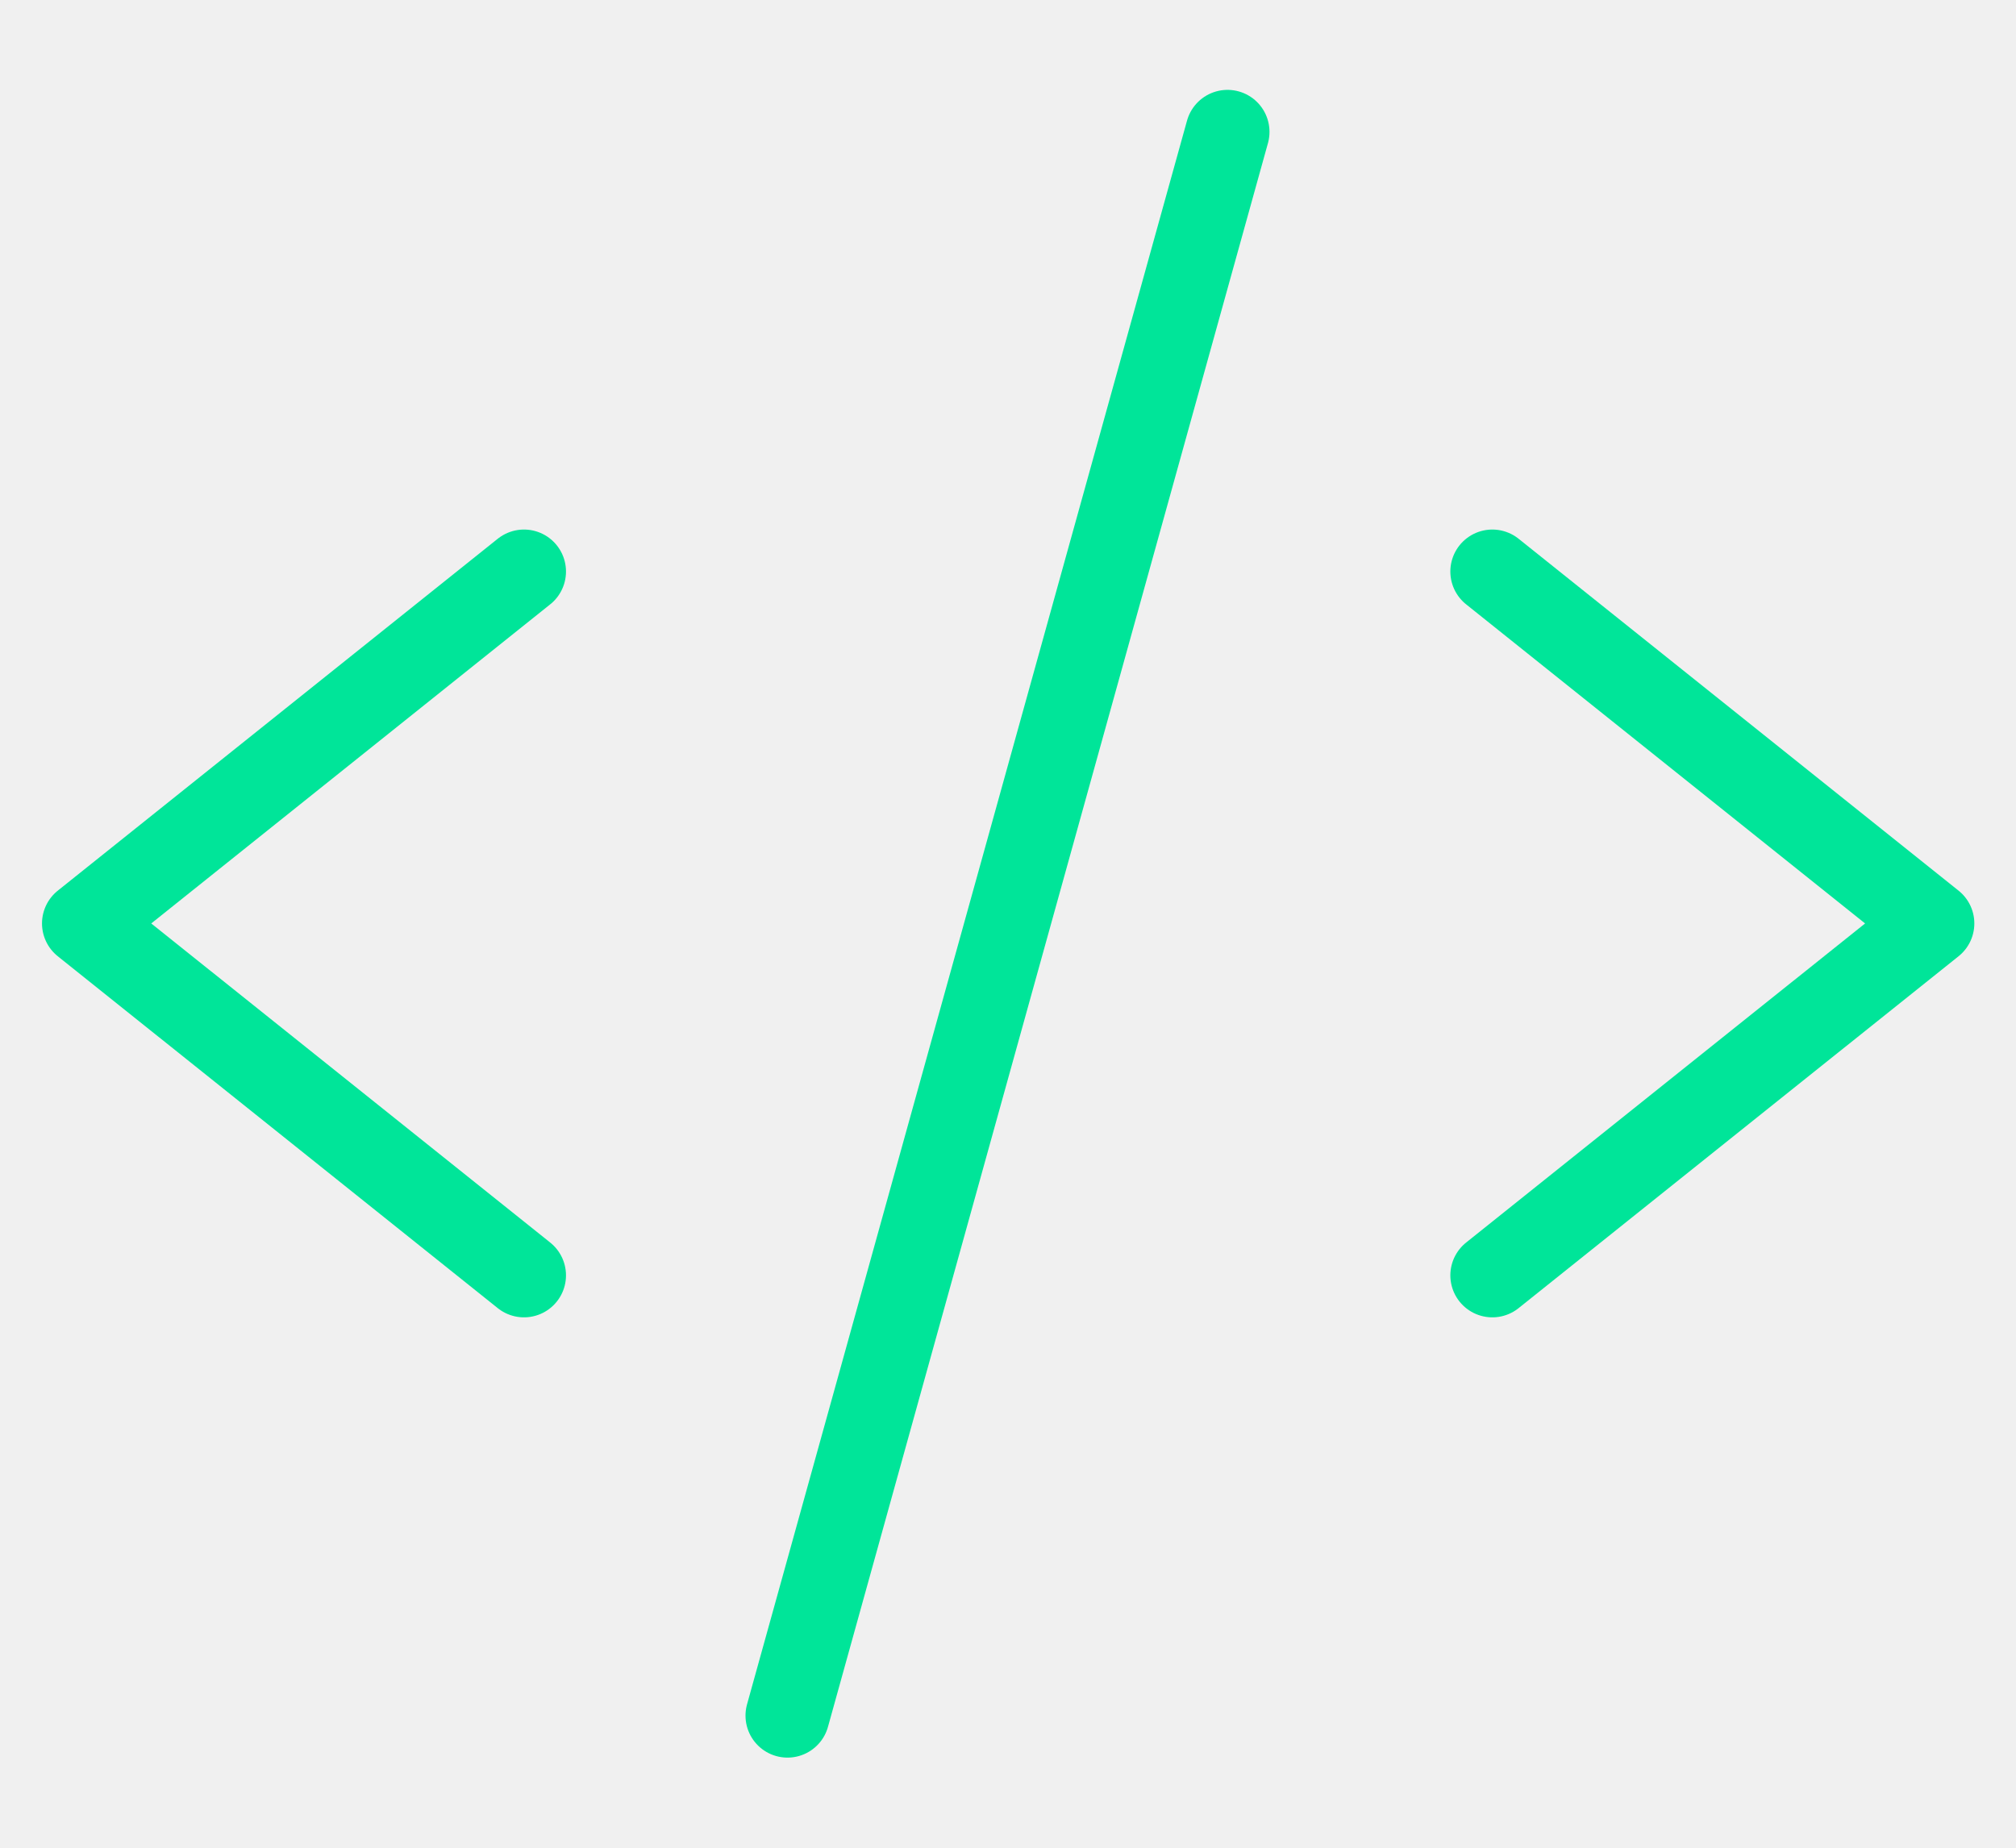
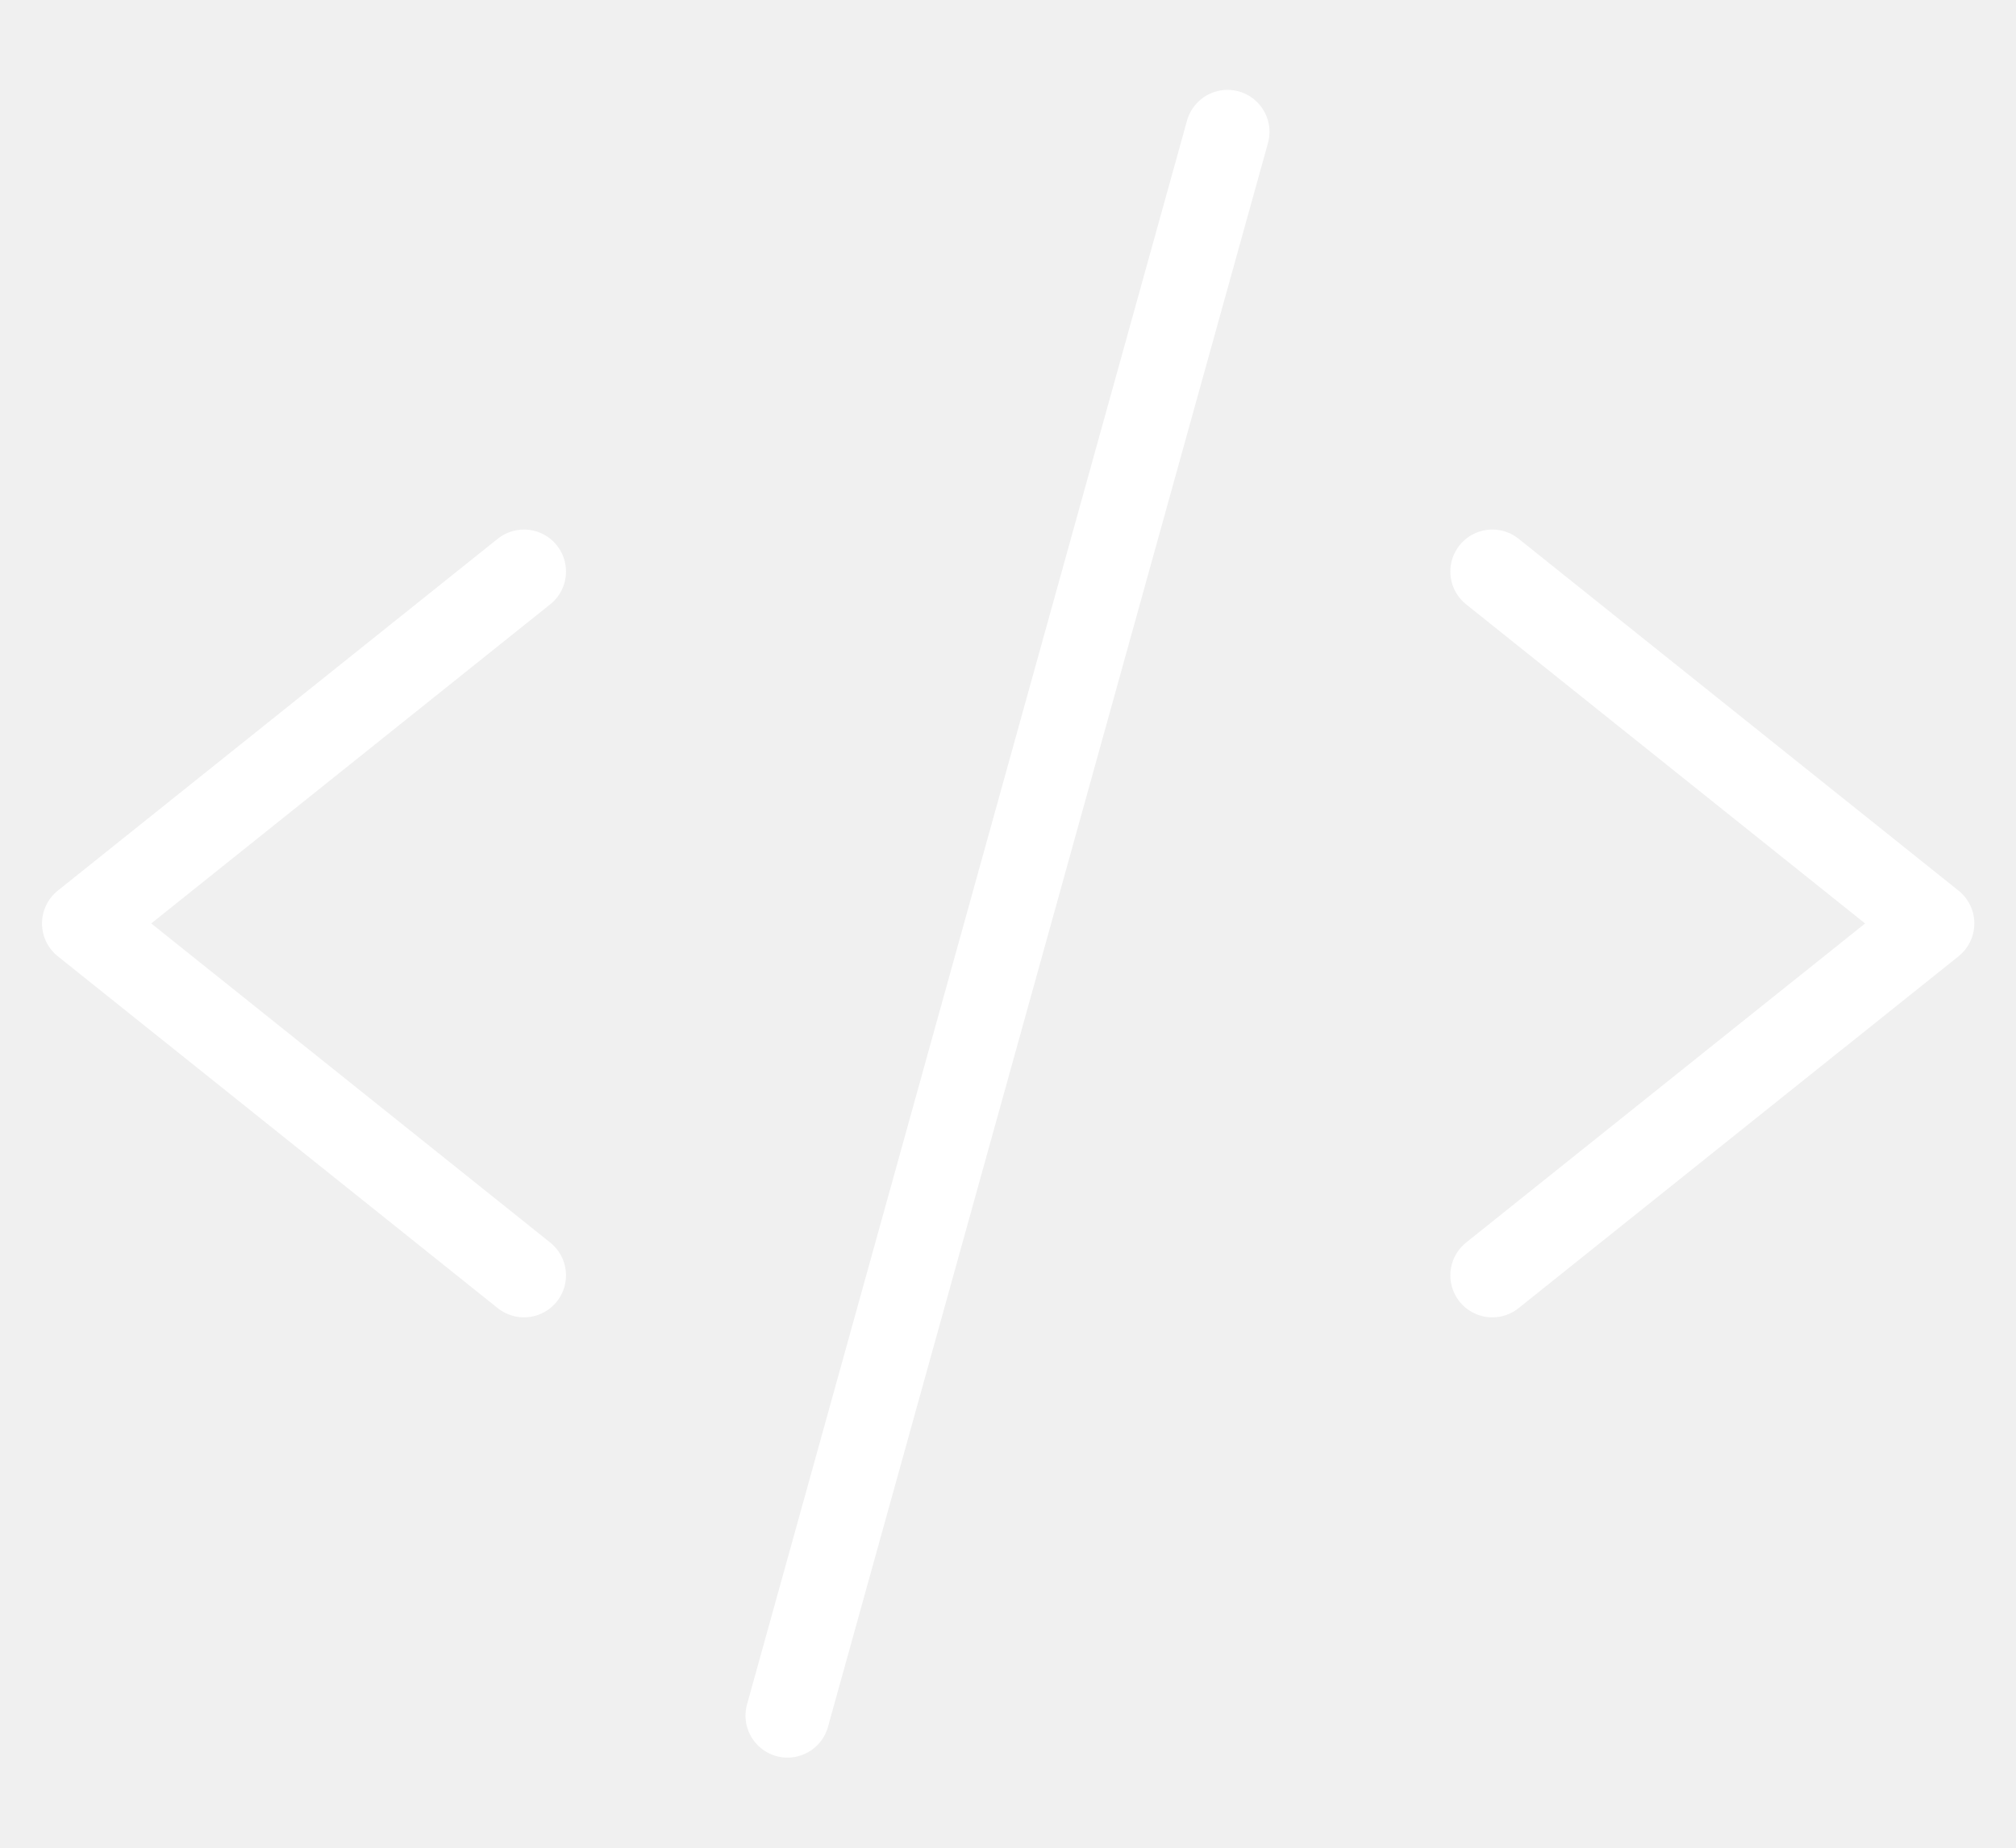
<svg xmlns="http://www.w3.org/2000/svg" width="24" height="22" viewBox="0 0 24 22" fill="none">
-   <path d="M6.238 6.805L1 10.995L6.238 15.185" stroke="#00E599" stroke-linecap="round" stroke-linejoin="round" />
-   <path d="M17.766 6.805L23.004 10.995L17.766 15.185" stroke="#00E599" stroke-linecap="round" stroke-linejoin="round" />
-   <path d="M9.375 20.427L14.613 1.57" stroke="#00E599" stroke-linecap="round" stroke-linejoin="round" />
+   <path d="M6.238 6.805L1 10.995L6.238 15.185" stroke="#FFFFFF" stroke-linecap="round" stroke-linejoin="round" />
+   <path d="M17.766 6.805L23.004 10.995L17.766 15.185" stroke="#FFFFFF" stroke-linecap="round" stroke-linejoin="round" />
+   <path d="M9.375 20.427L14.613 1.57" stroke="#FFFFFF" stroke-linecap="round" stroke-linejoin="round" />
</svg>
